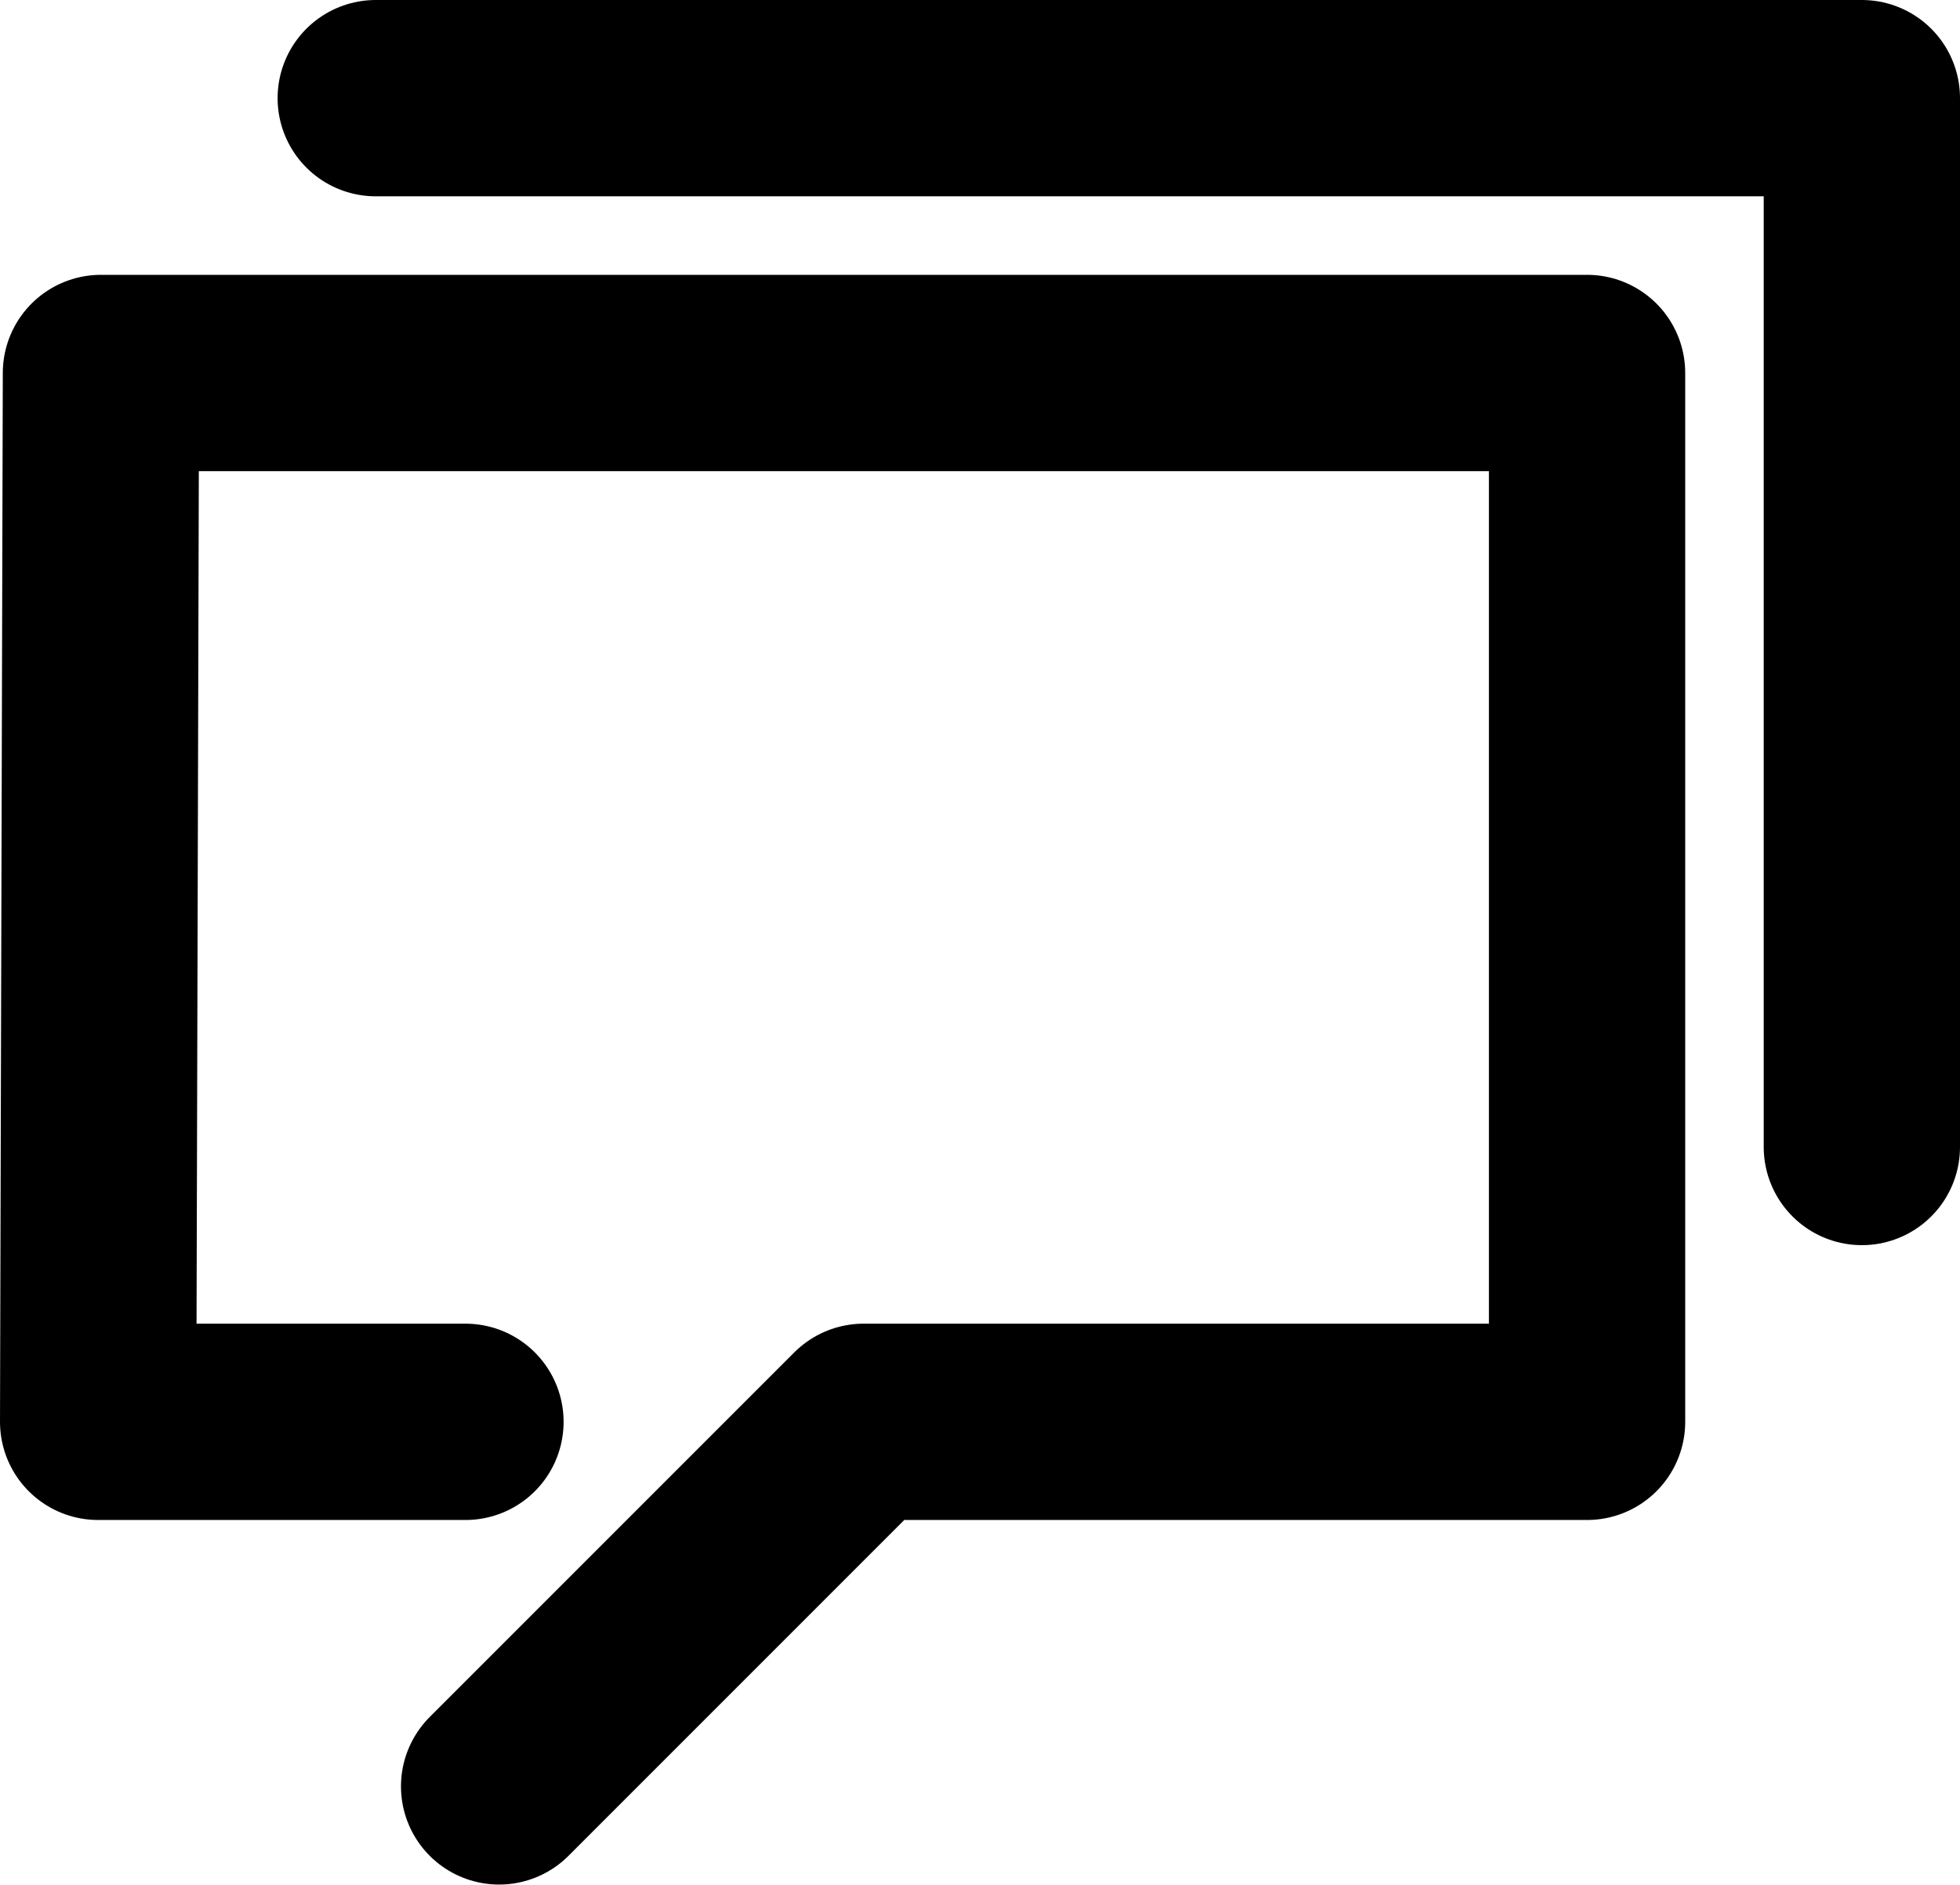
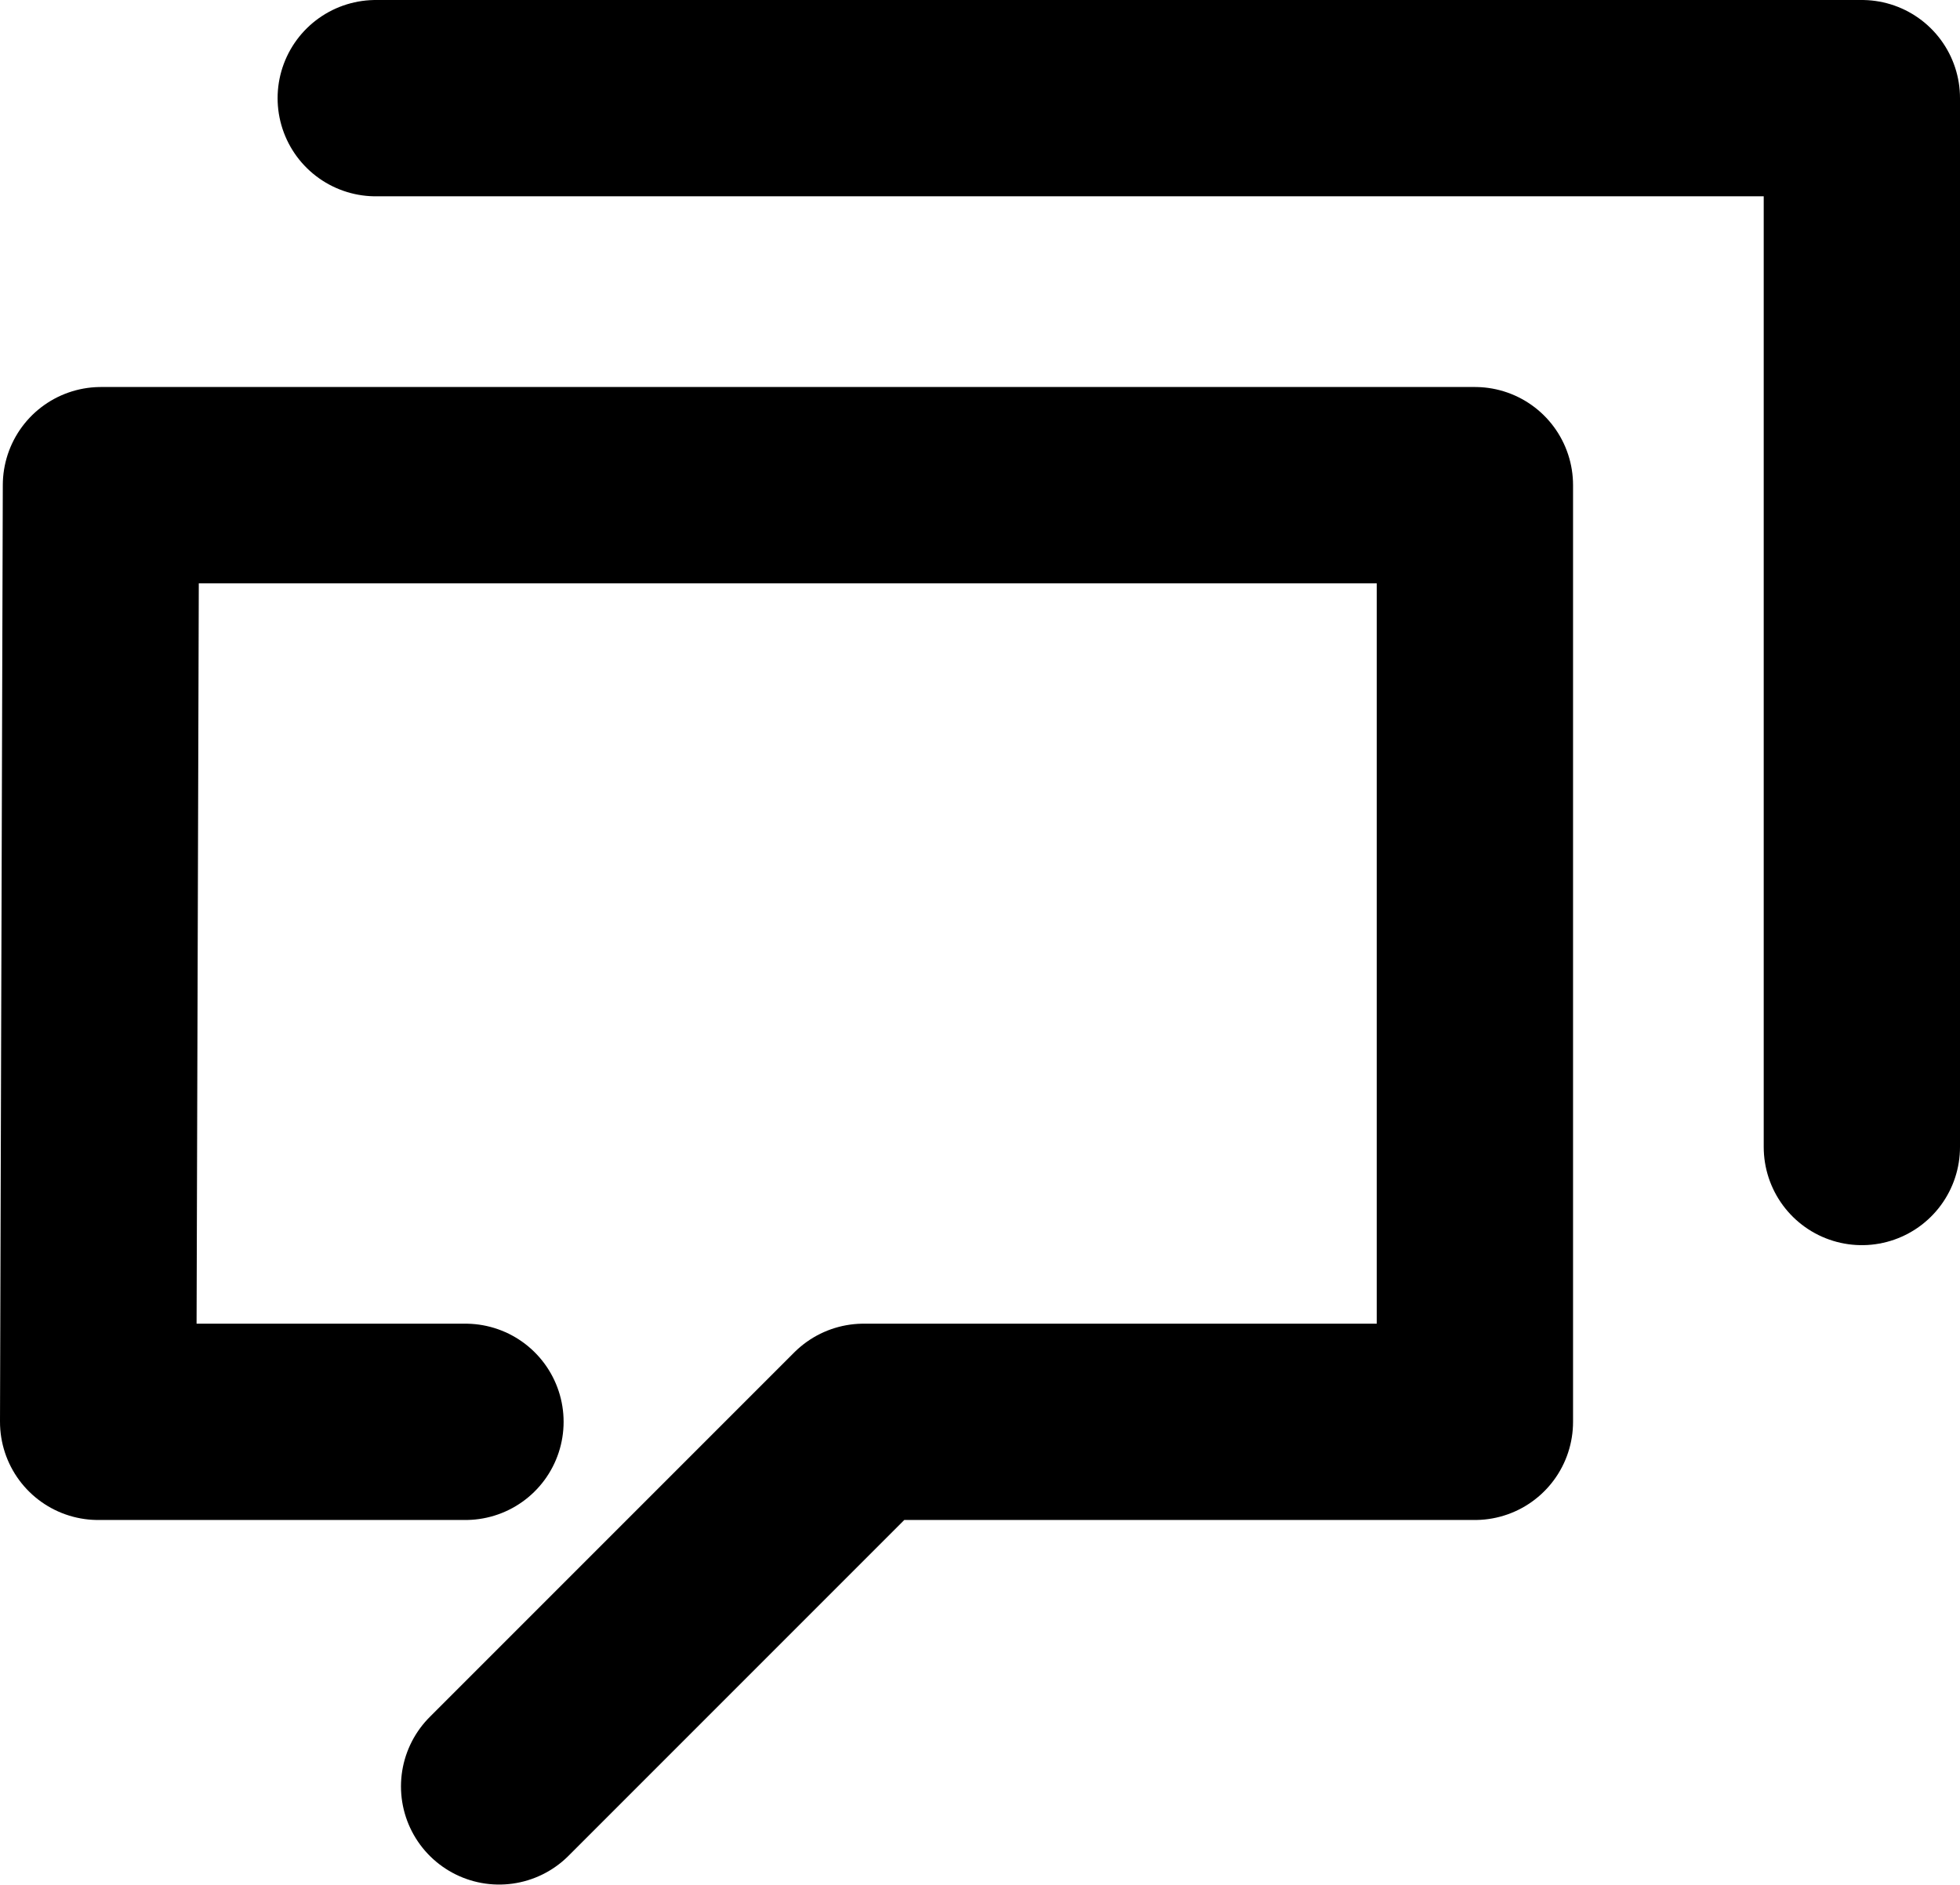
<svg xmlns="http://www.w3.org/2000/svg" viewBox="0 0 349.5 336">
  <defs>
    <style>.cls-1{fill:none;stroke:#000;stroke-linecap:round;stroke-linejoin:round;stroke-width:35px;}</style>
  </defs>
  <g id="Layer_2" data-name="Layer 2">
    <g id="Message">
      <g id="Message-2" data-name="Message">
-         <polyline class="cls-1" points="83 253.5 17.5 253.5 18 66.5 283 66.5 283 253.5 154 253.5 89 318.5" />
+         <polyline class="cls-1" points="83 253.5 17.5 253.5 18 86.5 263 86.5 263 253.5 154 253.5 89 318.5" />
        <polyline class="cls-1" points="67 17.5 332 17.5 332 204.5" />
      </g>
    </g>
  </g>
</svg>
